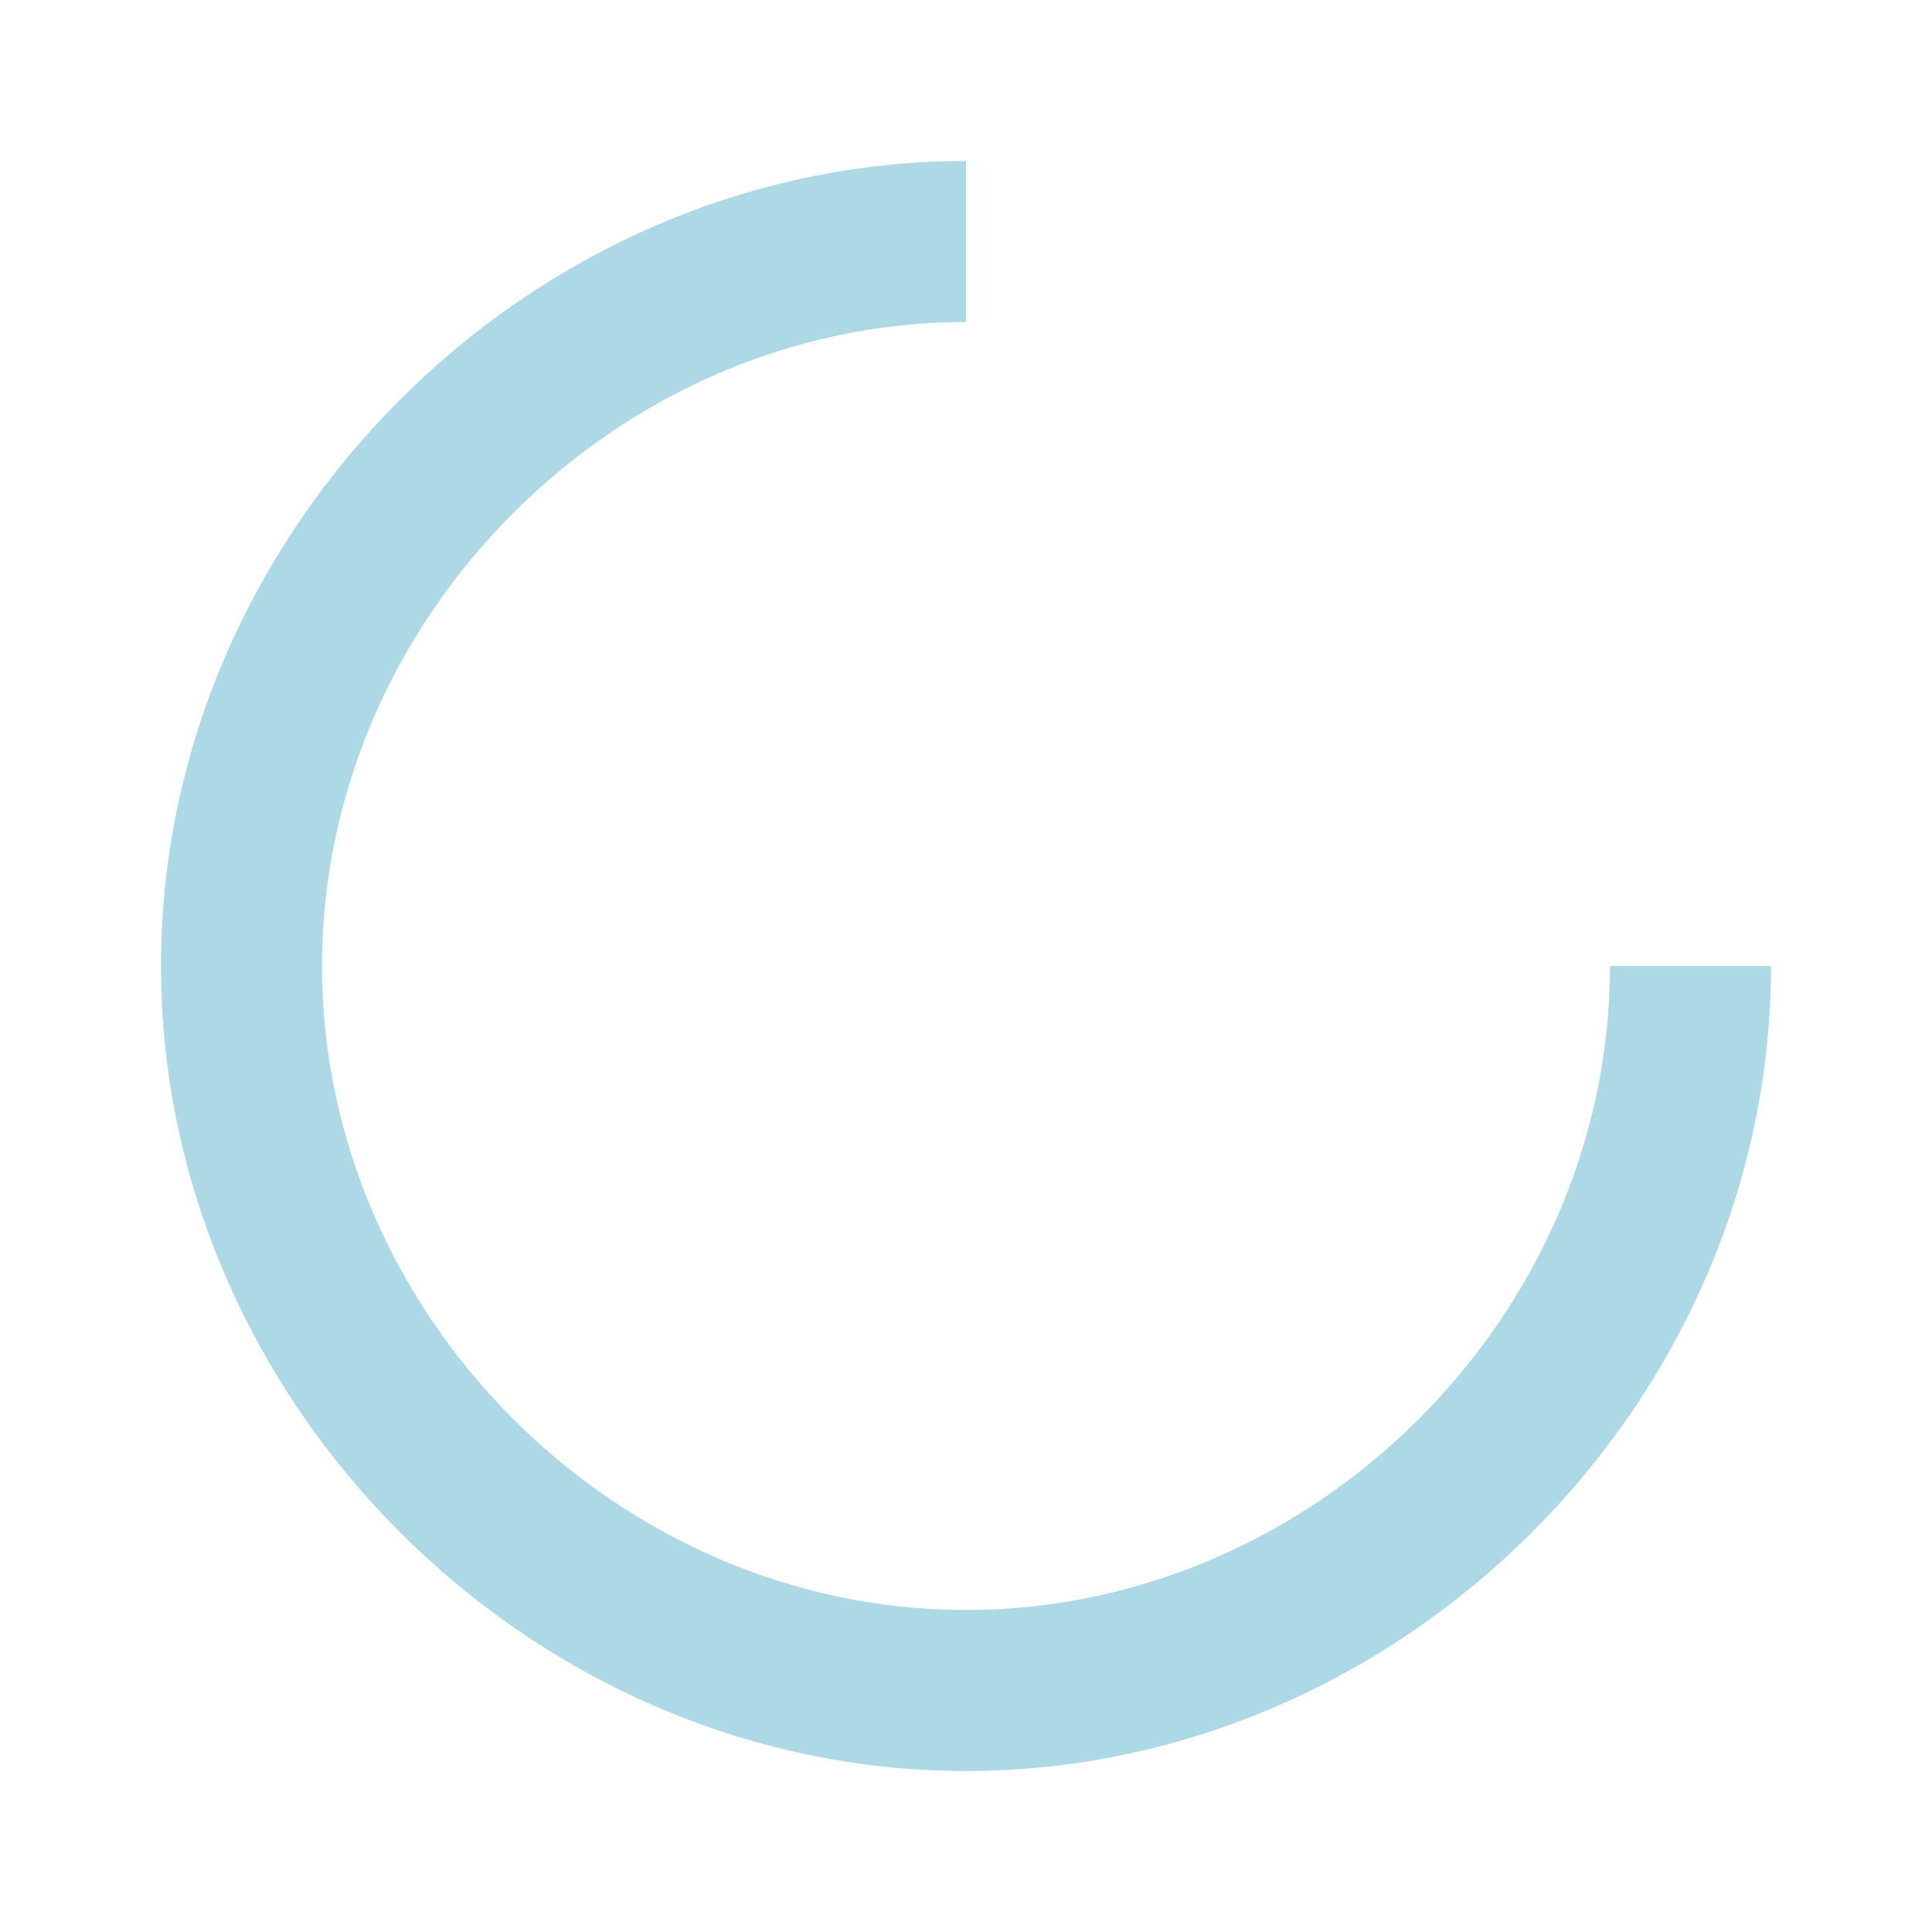
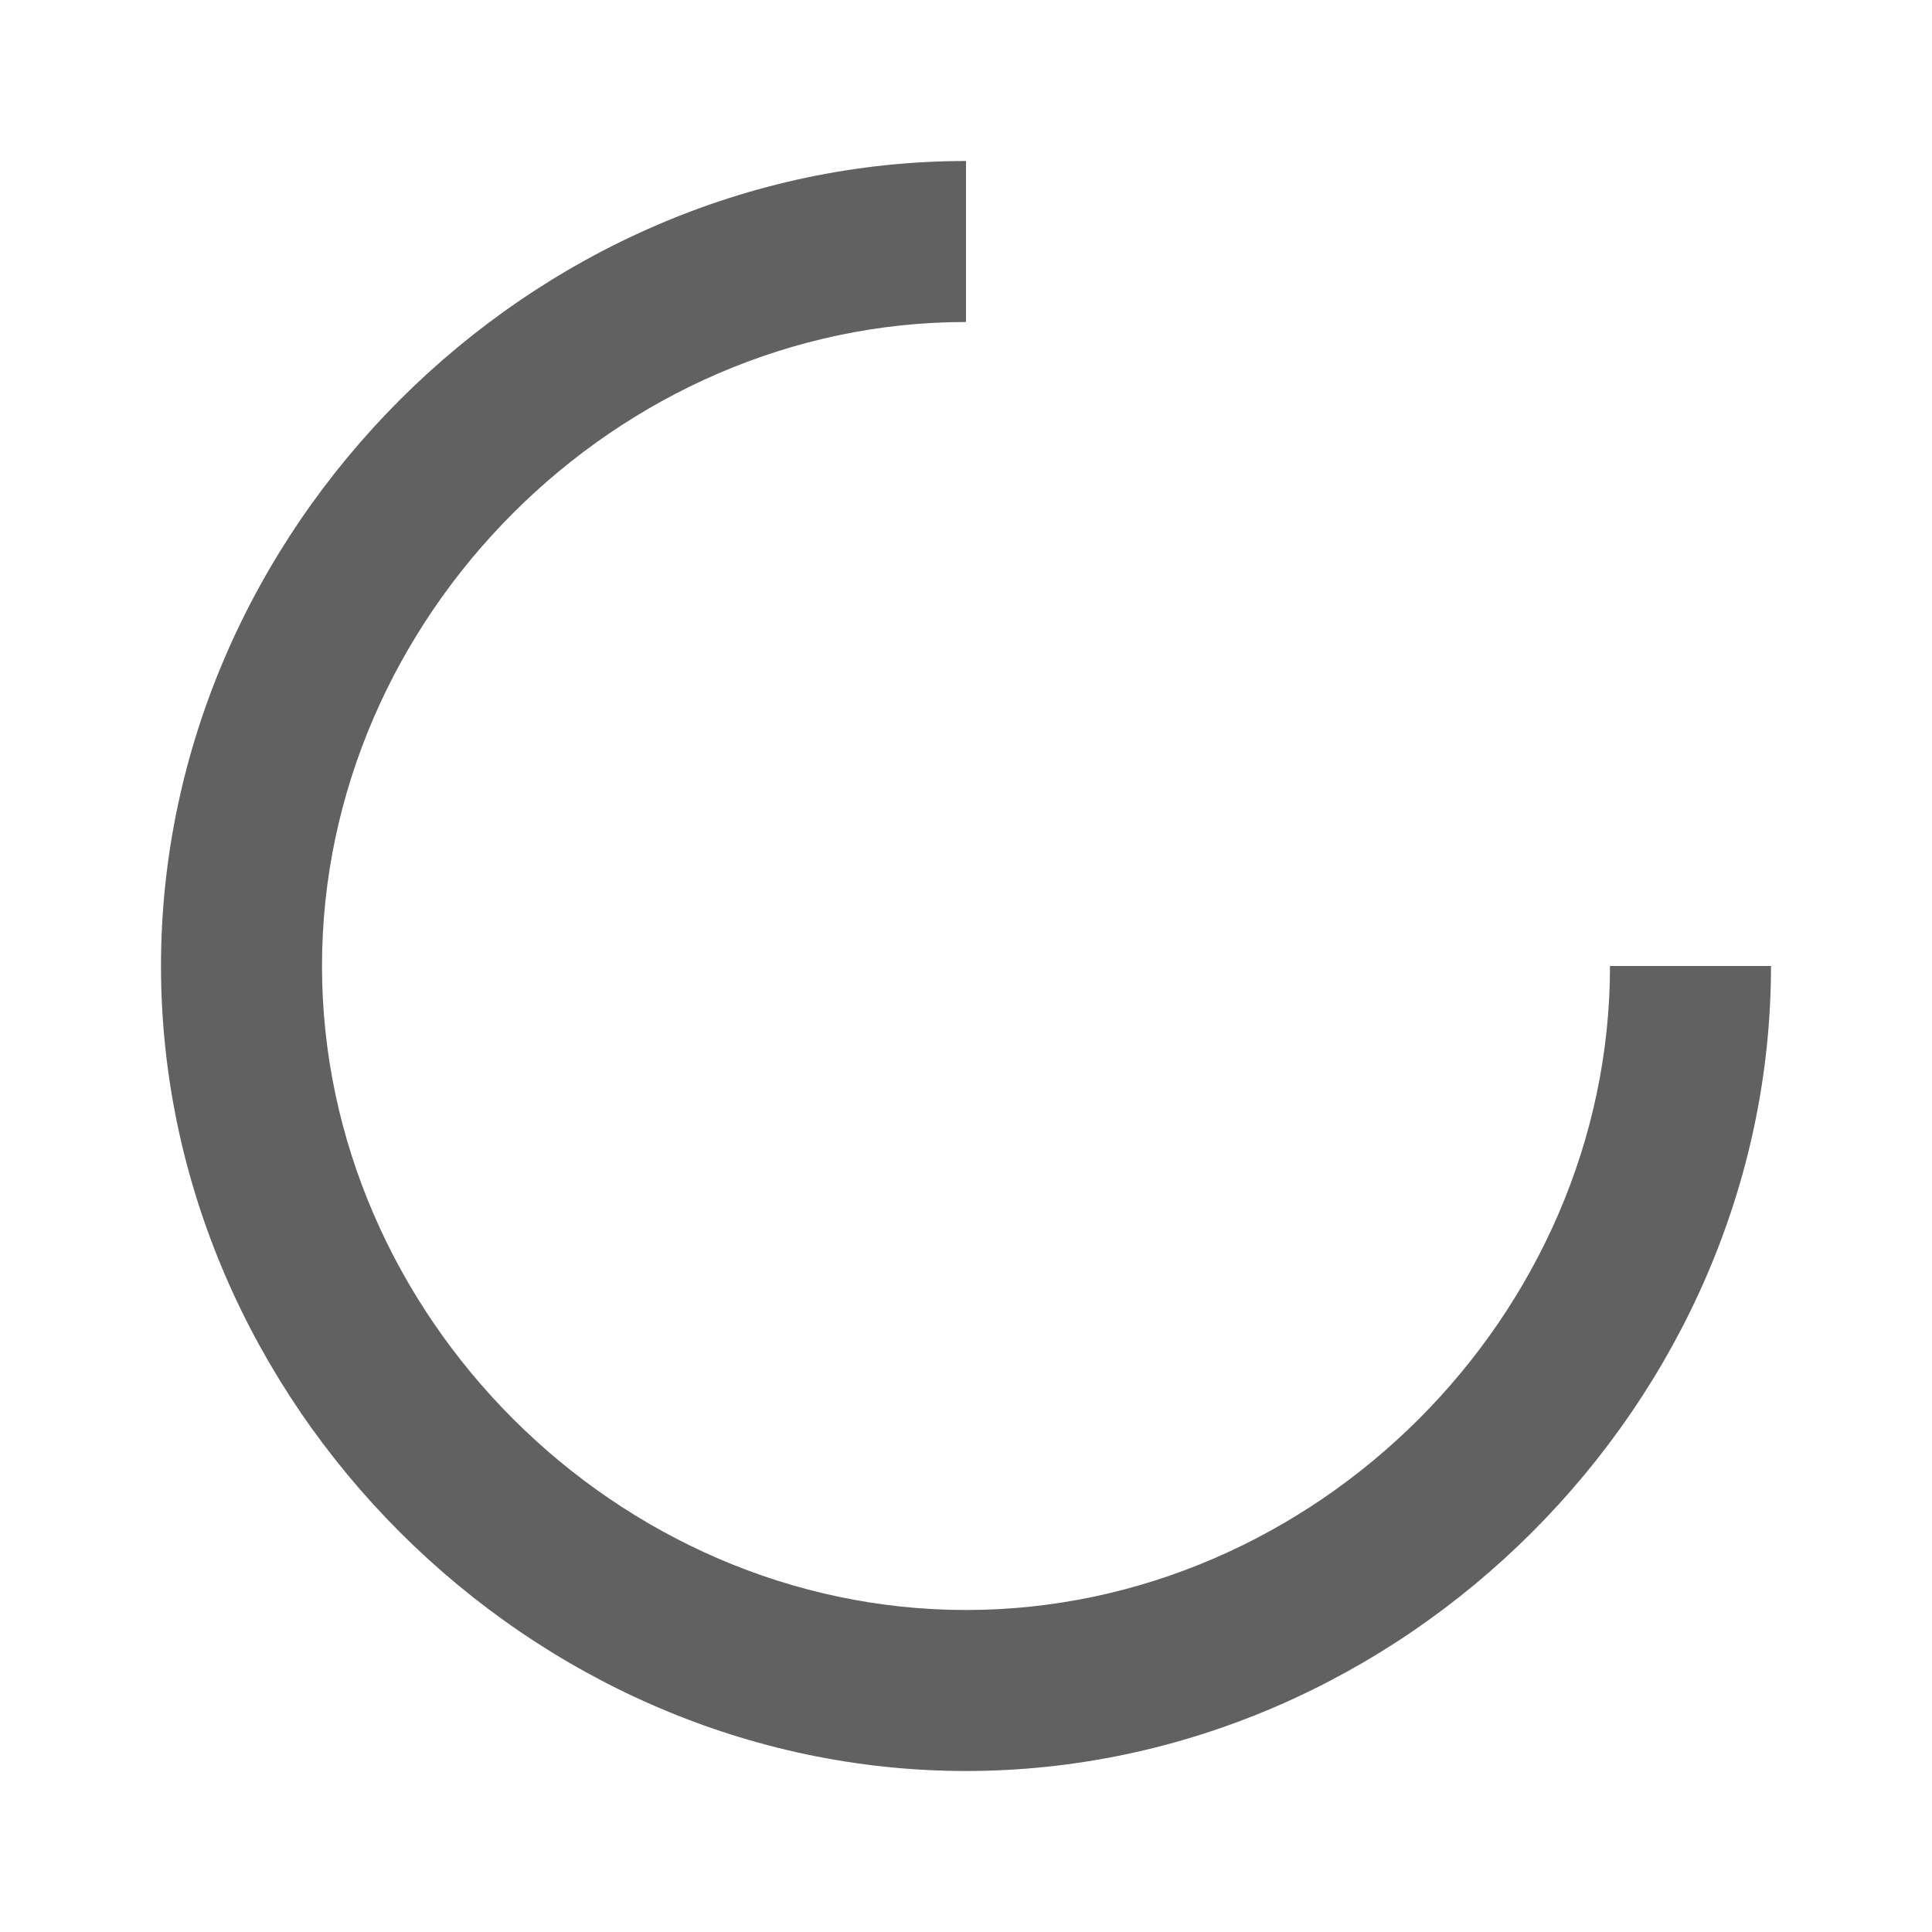
- <svg xmlns="http://www.w3.org/2000/svg" fill="#ADD8E6" width="800px" height="800px" viewBox="0 0 24 24">
+ <svg xmlns="http://www.w3.org/2000/svg" fill="#616161" width="800px" height="800px" viewBox="0 0 24 24">
  <path d="M12 22c5.421 0 10-4.579 10-10h-2c0 4.337-3.663 8-8 8s-8-3.663-8-8c0-4.336 3.663-8 8-8V2C6.579 2 2 6.58 2 12c0 5.421 4.579 10 10 10z" />
</svg>
